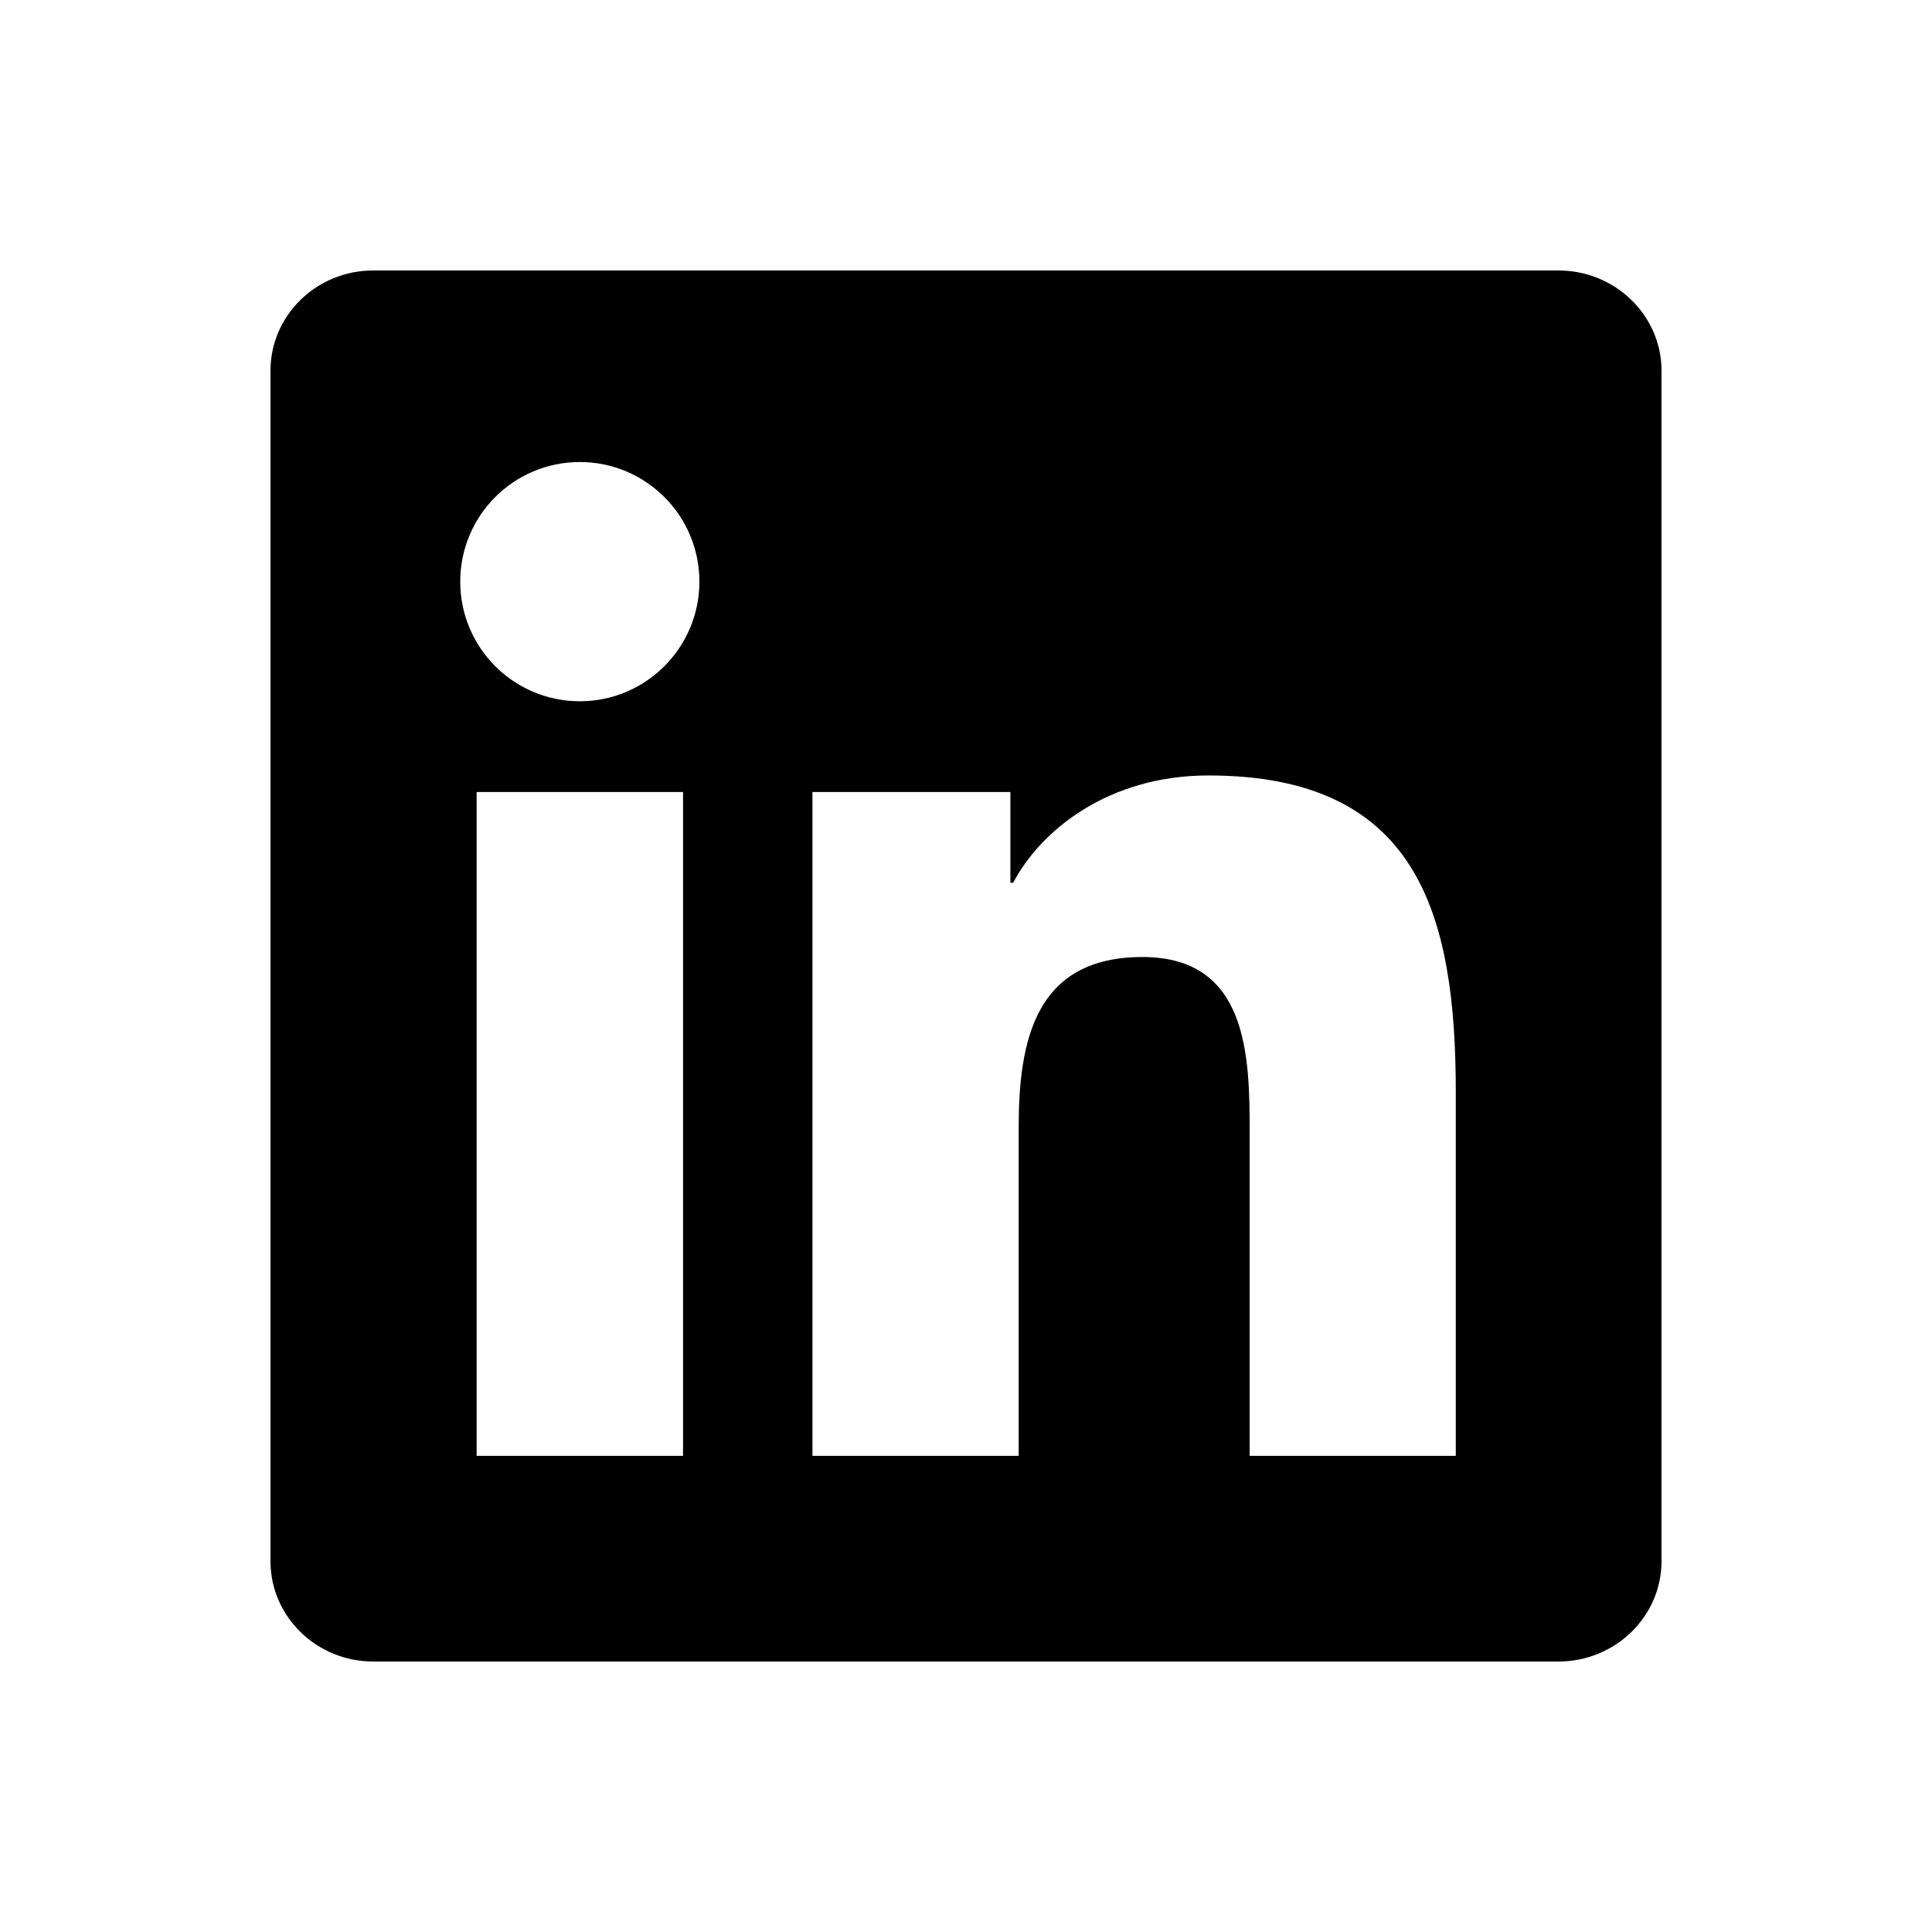
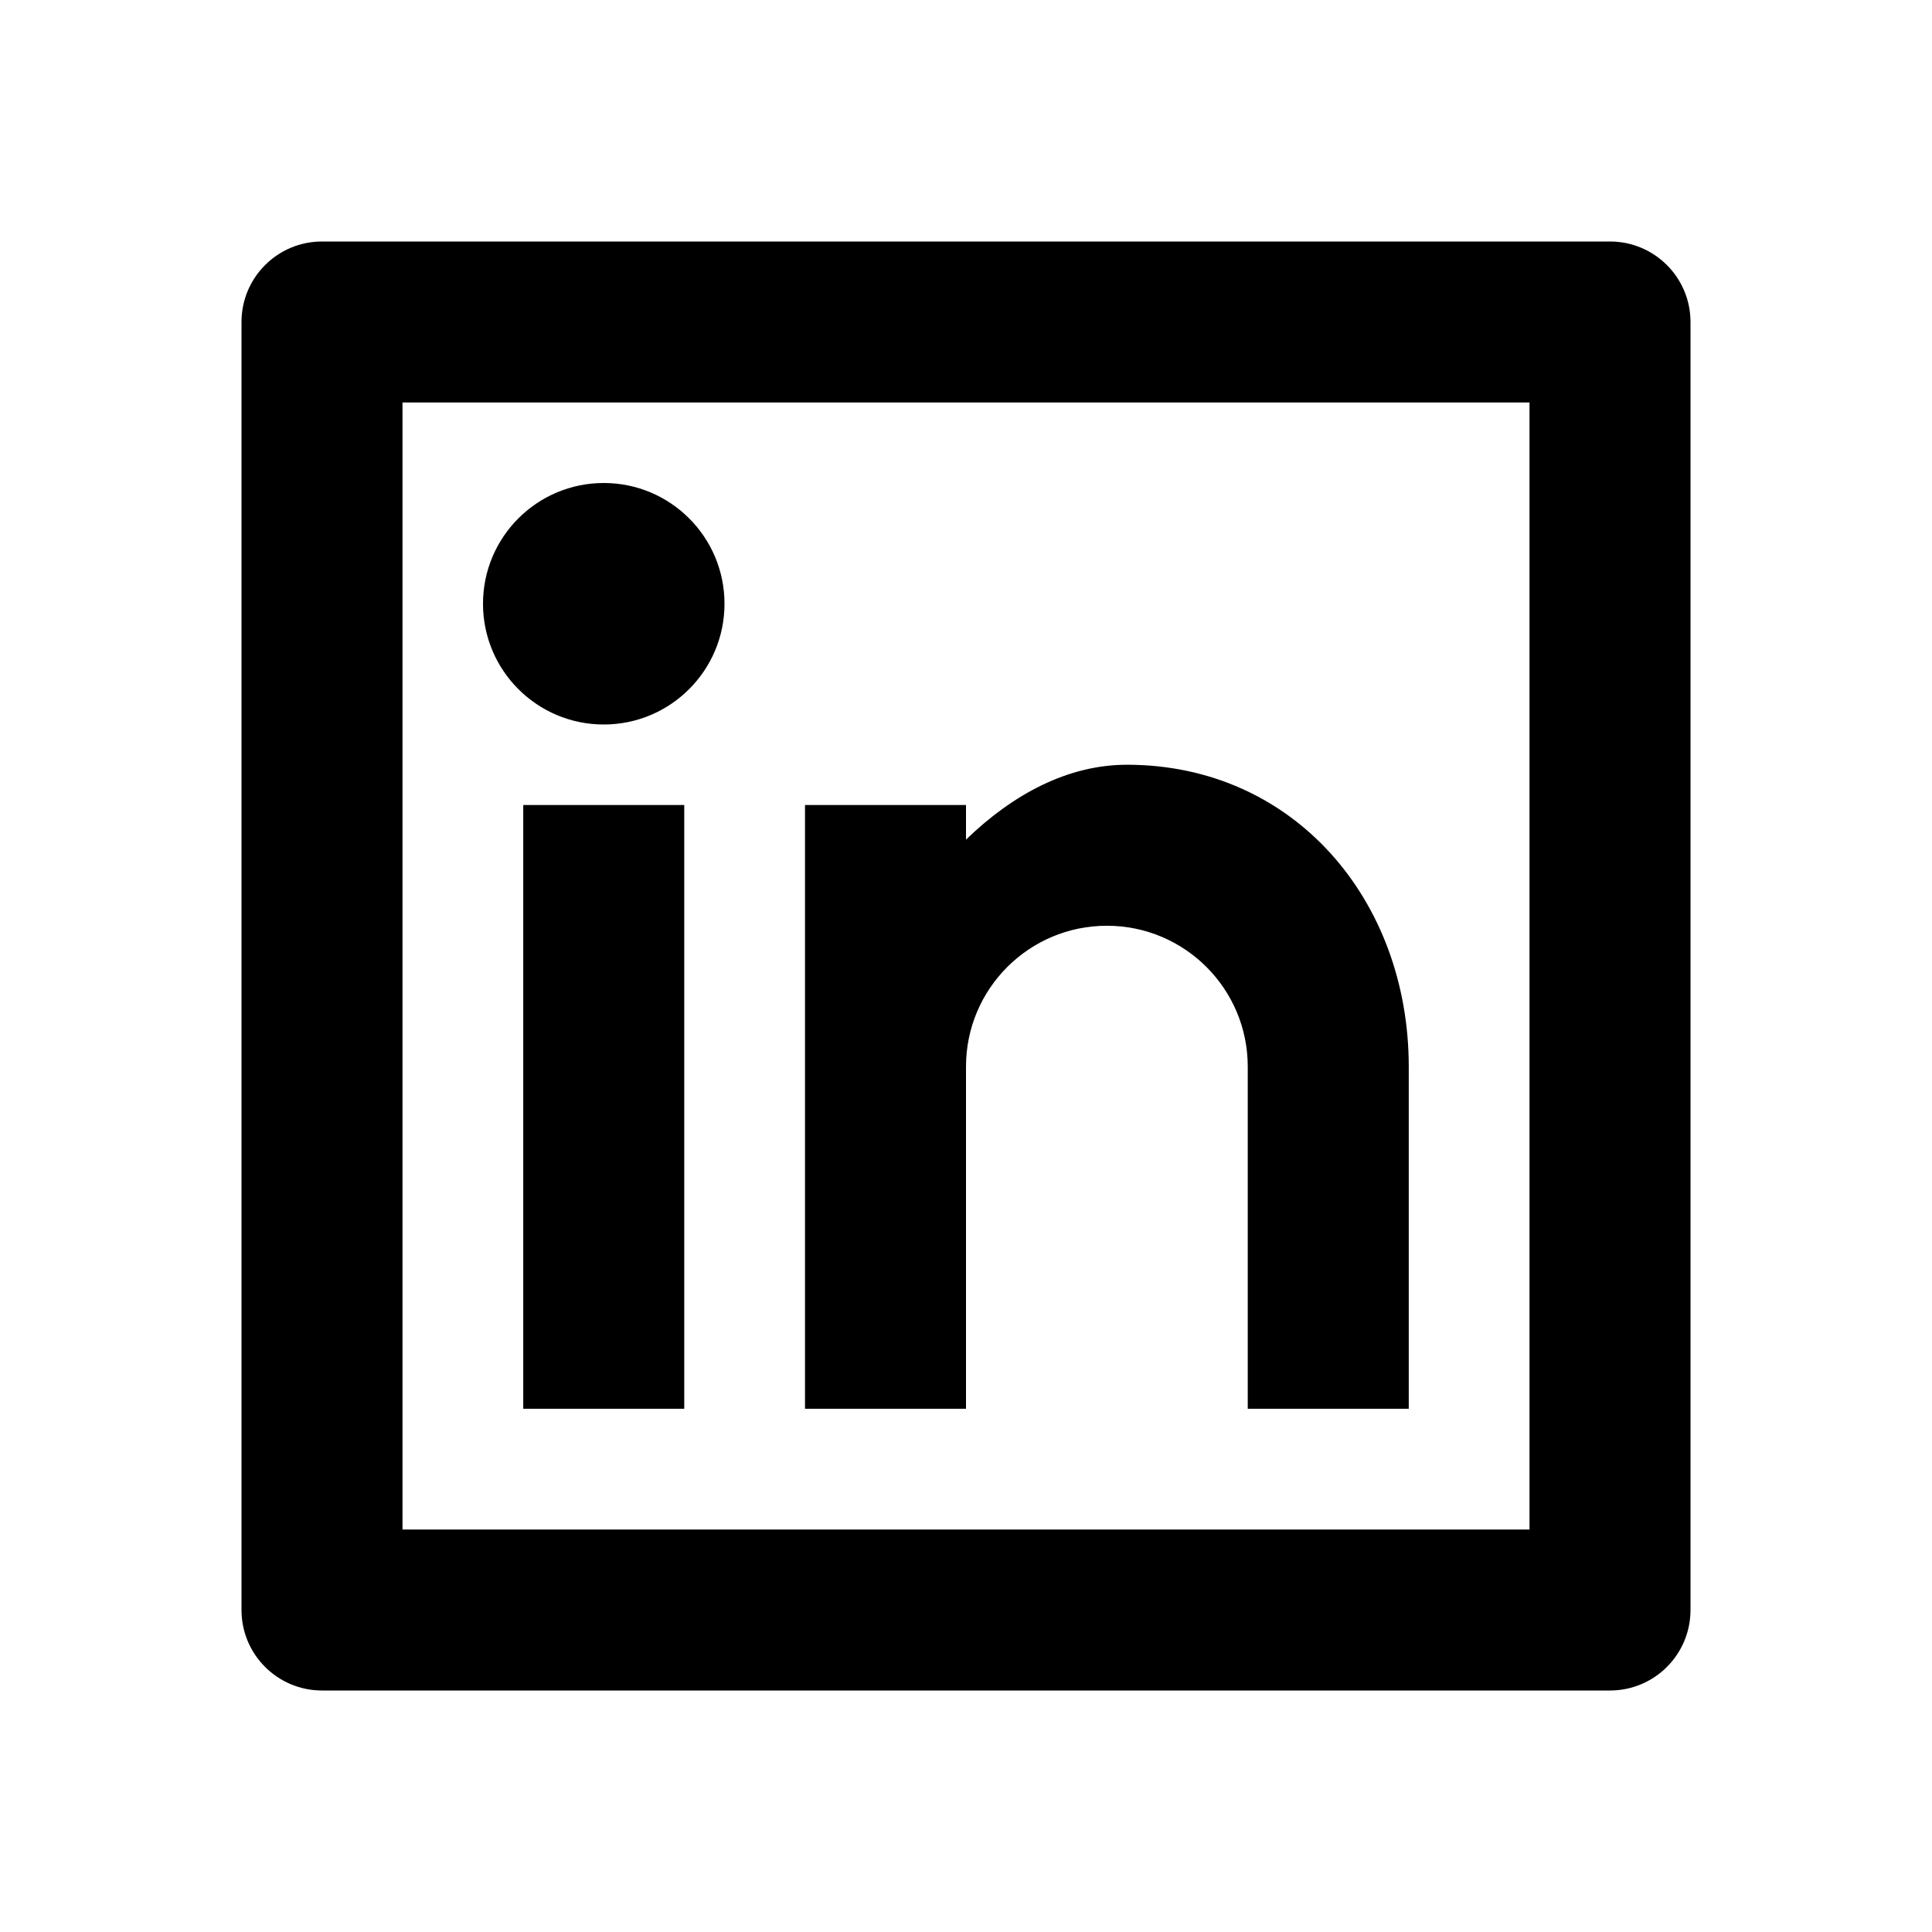
- <svg xmlns="http://www.w3.org/2000/svg" fill="#000000" version="1.1" id="Layer_1" width="800px" height="800px" viewBox="0 0 100 100" enable-background="new 0 0 100 100" xml:space="preserve">
+ <svg xmlns="http://www.w3.org/2000/svg" width="800px" height="800px" viewBox="0 0 24 24">
  <g>
-     <path d="M80.667,14H19.315C16.381,14,14,16.325,14,19.188v61.617C14,83.672,16.381,86,19.315,86h61.352   C83.603,86,86,83.672,86,80.805V19.188C86,16.325,83.603,14,80.667,14z M35.354,75.354H24.67V40.995h10.684V75.354z M30.012,36.297   c-3.423,0-6.19-2.774-6.19-6.194c0-3.415,2.767-6.189,6.19-6.189c3.415,0,6.189,2.774,6.189,6.189   C36.201,33.523,33.427,36.297,30.012,36.297z M75.35,75.354H64.683V58.646c0-3.986-0.078-9.111-5.551-9.111   c-5.558,0-6.405,4.341-6.405,8.822v16.998H42.052V40.995h10.245v4.692h0.146c1.426-2.7,4.91-5.549,10.106-5.549   c10.806,0,12.802,7.114,12.802,16.369V75.354z" />
+     <path fill="none" d="M0 0h24v24H0z" />
+     <path d="M4 3h16a1 1 0 0 1 1 1v16a1 1 0 0 1-1 1H4a1 1 0 0 1-1-1V4a1 1 0 0 1 1-1zm1 2v14h14V5H5zm2.5 4a1.5 1.5 0 1 1 0-3 1.5 1.5 0 0 1 0 3zm-1 1h2v7.5h-2V10zm5.5.43c.584-.565 1.266-.93 2-.93 2.071 0 3.5 1.679 3.5 3.75v4.25h-2v-4.25a1.75 1.75 0 0 0-3.5 0v4.25h-2V10h2v.43z" />
  </g>
</svg>
